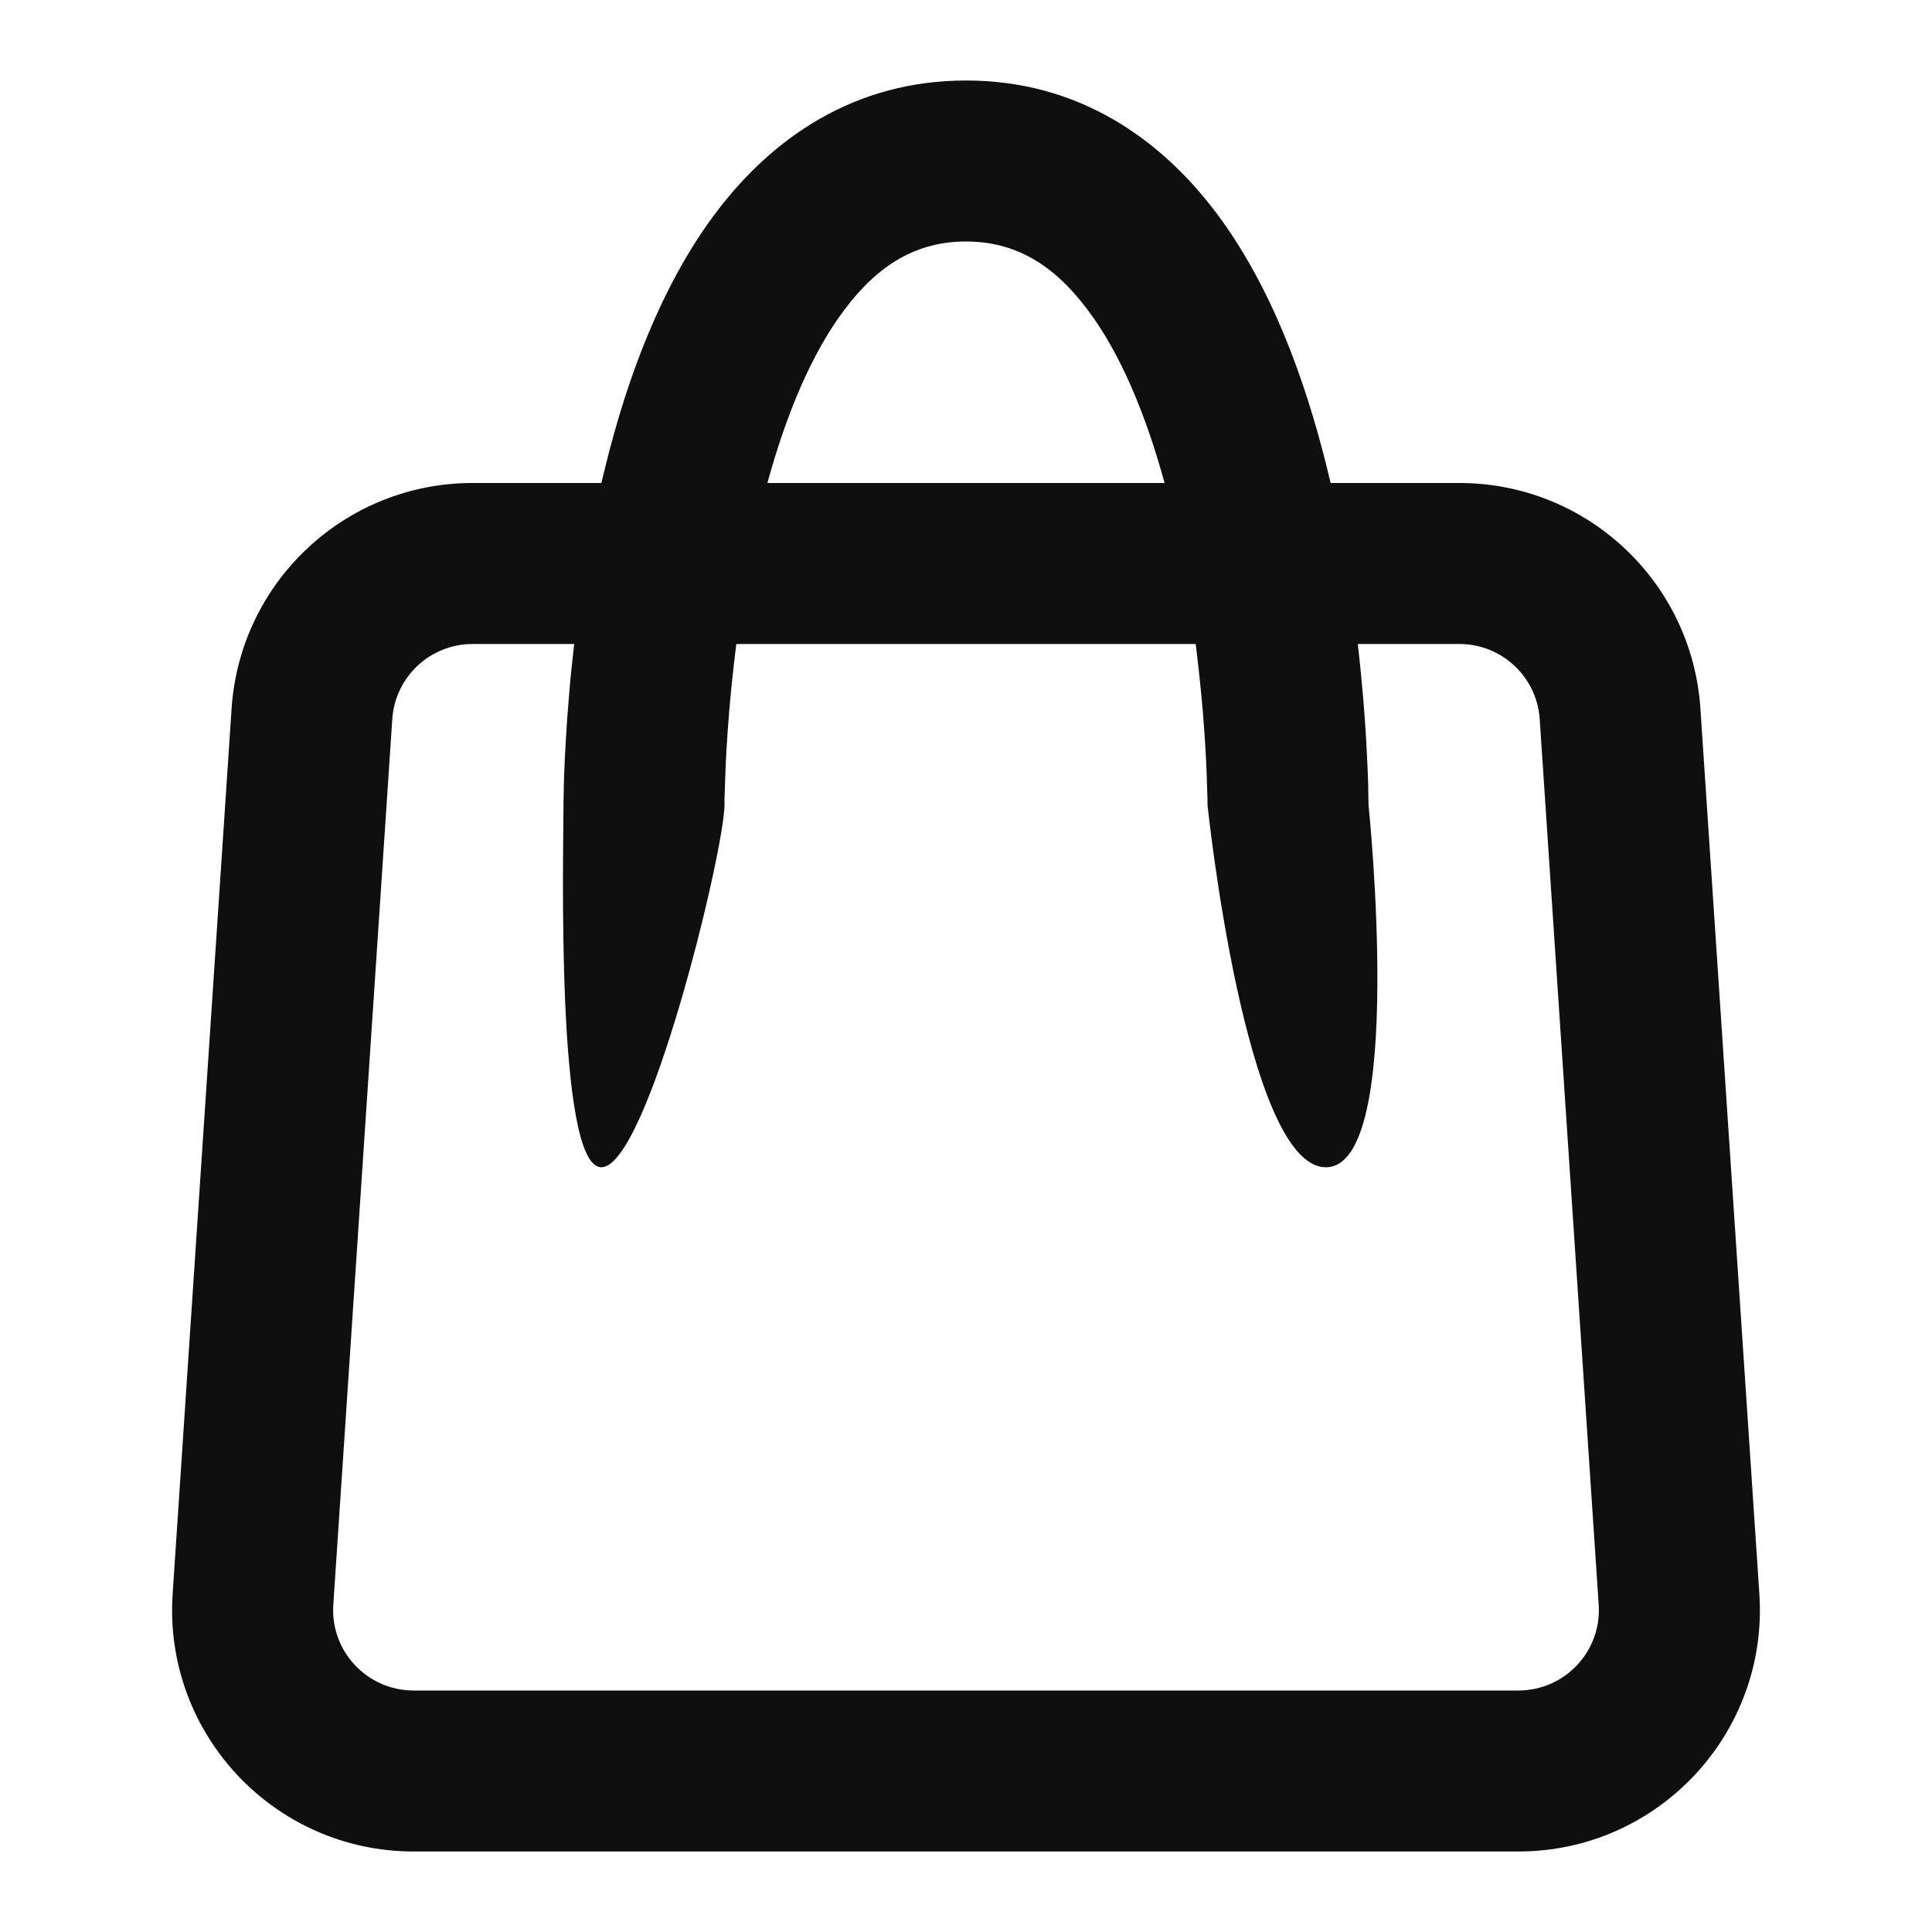
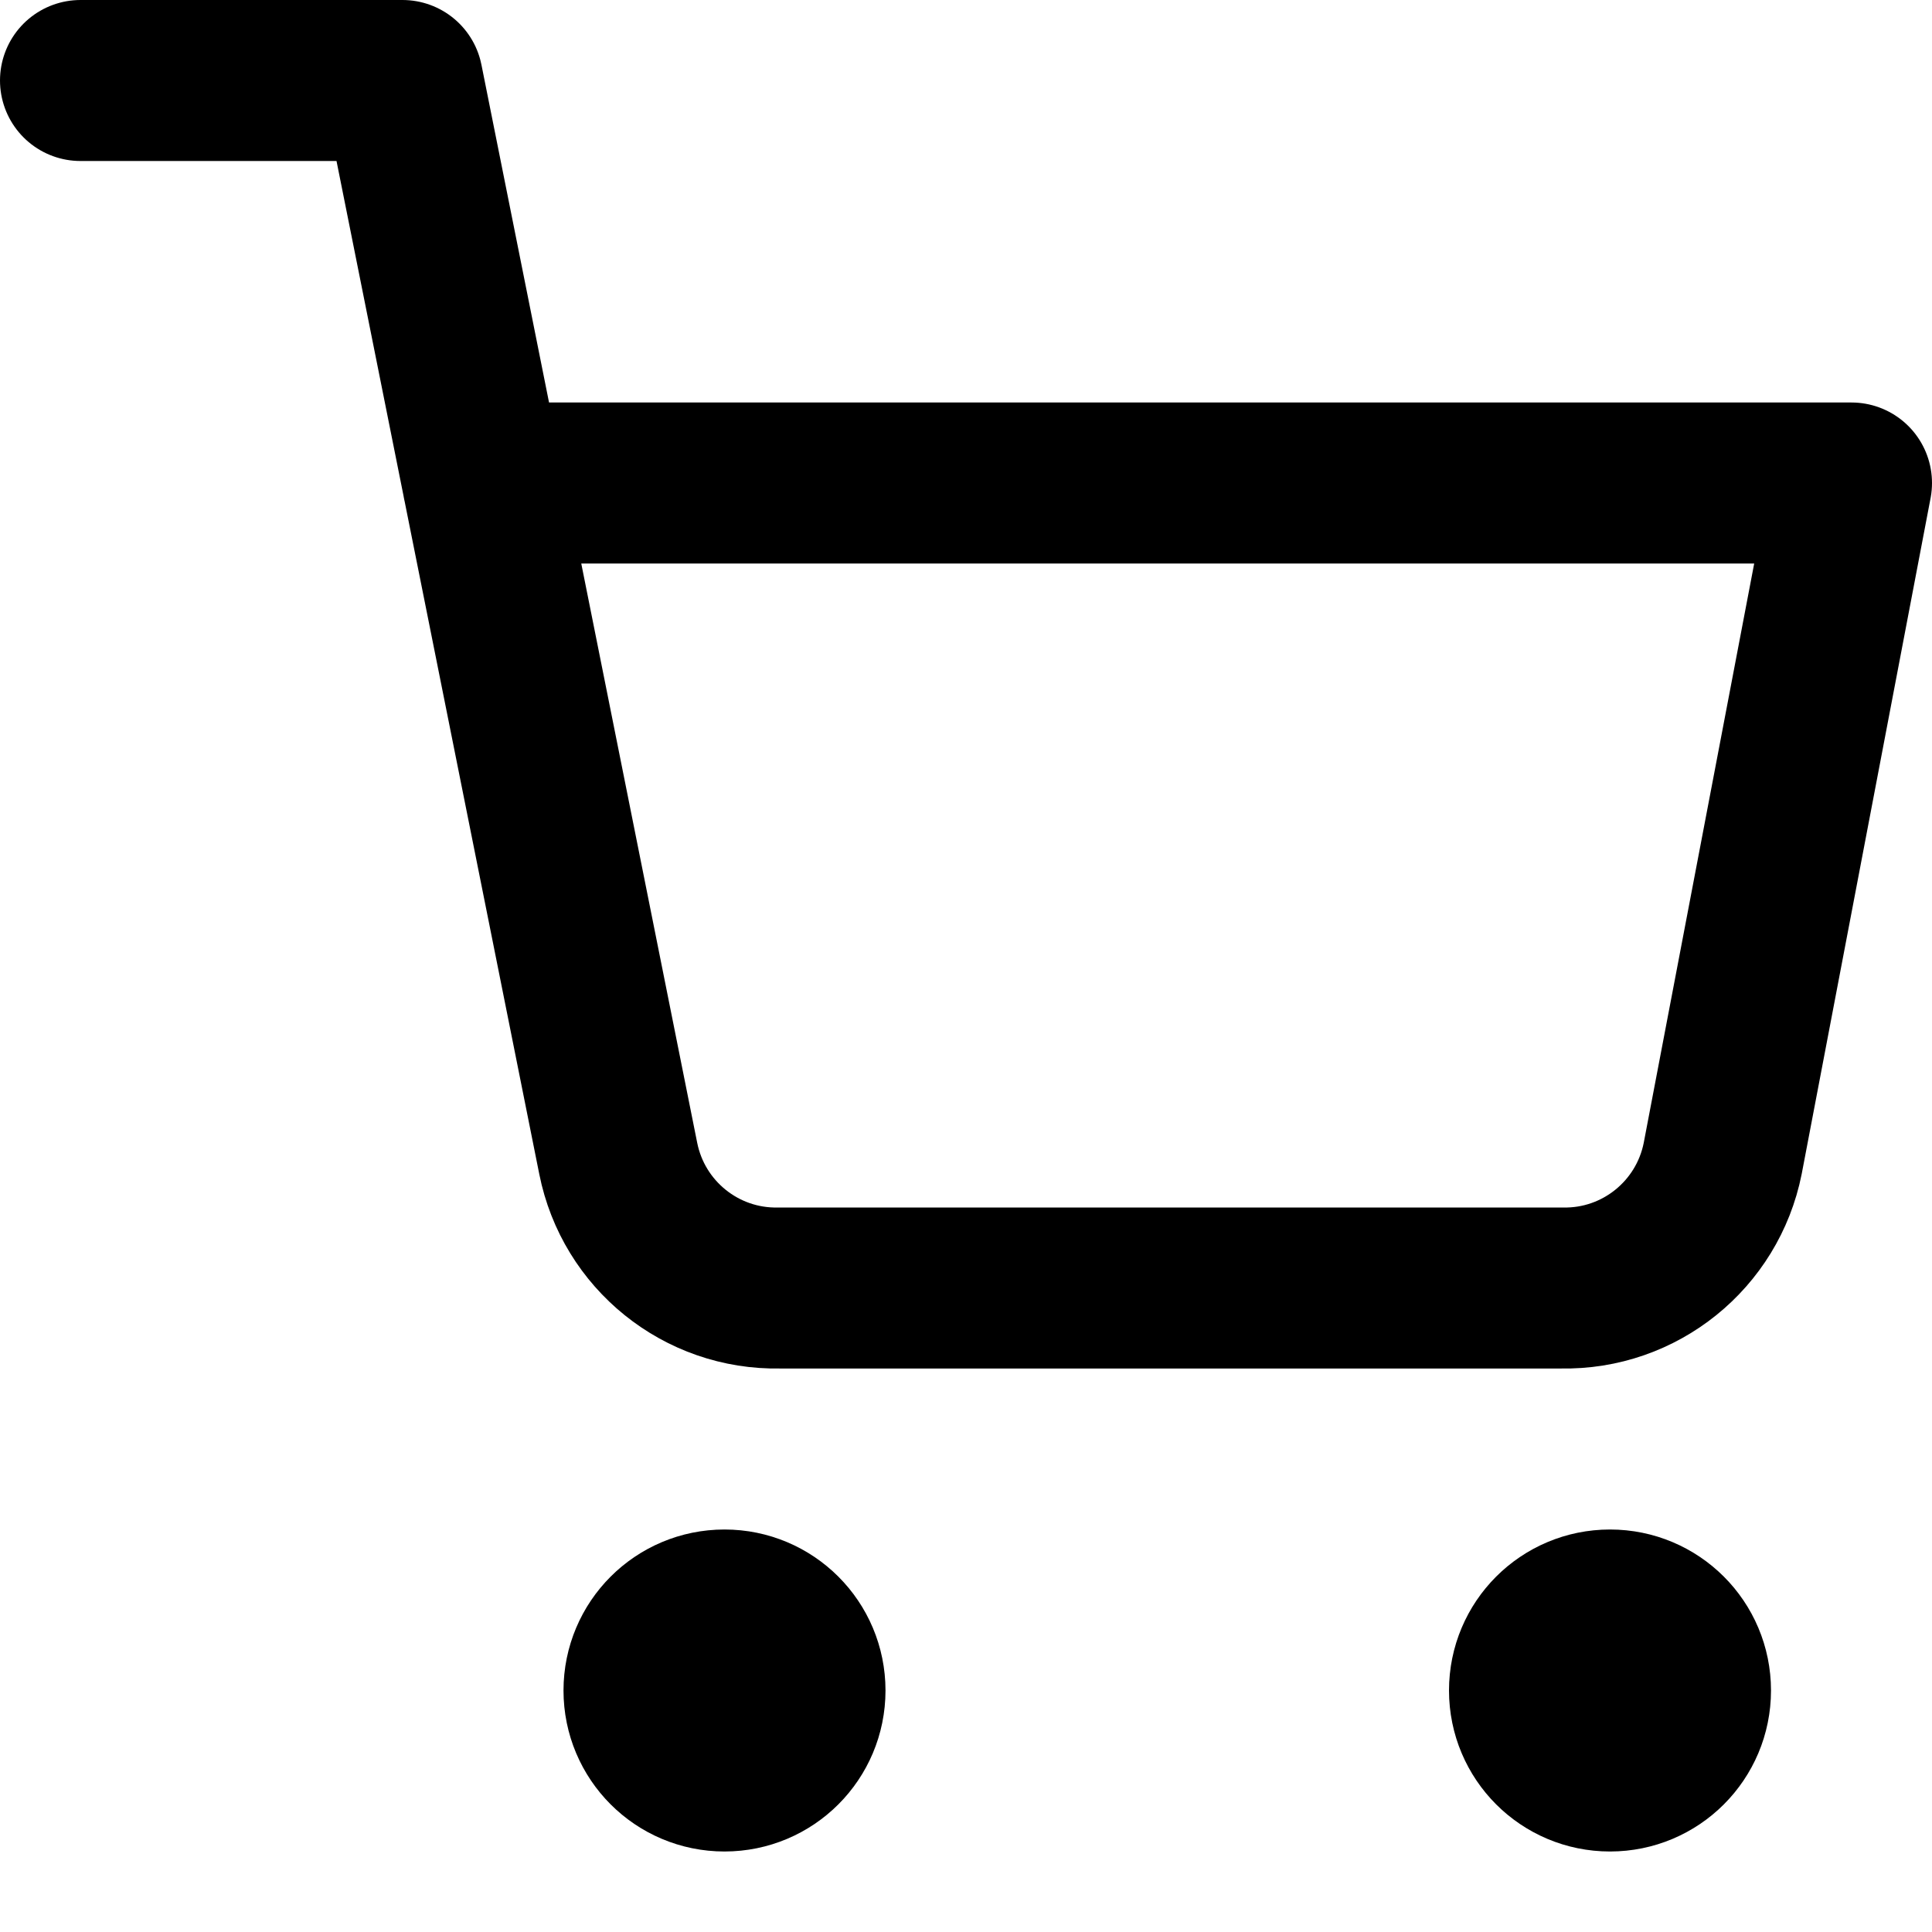
- <svg xmlns="http://www.w3.org/2000/svg" width="48px" height="48px" viewBox="0 0 48 48" version="1.1">
+ <svg xmlns="http://www.w3.org/2000/svg" width="48px" height="px" viewBox="0 0 48 48" version="1.1">
  <g id="surface1">
-     <path style=" stroke:none;fill-rule:evenodd;fill:rgb(5.882%,5.882%,5.882%);fill-opacity:1;" d="M 33.059 12 C 33.02 11.84 32.98 11.676 32.941 11.516 C 32.41 9.402 31.582 7.109 30.227 5.301 C 28.828 3.438 26.785 2 24 2 C 21.215 2 19.172 3.438 17.773 5.301 C 16.418 7.109 15.586 9.402 15.059 11.516 C 15.02 11.676 14.98 11.84 14.941 12 L 11.742 12 C 8.582 12 5.965 14.449 5.754 17.602 L 4.289 39.602 C 4.059 43.062 6.805 46 10.277 46 L 37.723 46 C 41.195 46 43.941 43.062 43.711 39.602 L 42.246 17.602 C 42.035 14.449 39.418 12 36.258 12 Z M 14.941 29 C 16.09 29 17.996 21.137 18 19.996 C 18 19.949 18 19.902 18 19.855 C 18.004 19.75 18.008 19.59 18.016 19.383 C 18.027 18.973 18.059 18.379 18.117 17.668 C 18.16 17.16 18.219 16.598 18.293 16 L 29.707 16 C 29.781 16.598 29.84 17.16 29.883 17.668 C 29.941 18.379 29.973 18.973 29.984 19.383 C 29.992 19.59 29.996 19.75 30 19.855 C 30 19.902 30 19.953 30 20 C 30 20 30.941 29 32.941 29 C 34.941 29 34 19.996 34 19.996 C 34 19.926 34 19.855 33.996 19.785 C 33.996 19.656 33.992 19.473 33.984 19.242 C 33.965 18.777 33.934 18.121 33.867 17.332 C 33.832 16.926 33.789 16.477 33.734 16 L 36.258 16 C 37.312 16 38.184 16.816 38.254 17.867 L 39.719 39.867 C 39.797 41.02 38.883 42 37.723 42 L 10.277 42 C 9.117 42 8.203 41.02 8.281 39.867 L 9.746 17.867 C 9.816 16.816 10.688 16 11.742 16 L 14.266 16 C 14.211 16.477 14.164 16.926 14.133 17.332 C 14.066 18.121 14.035 18.777 14.016 19.242 C 14.008 19.473 14.004 19.656 14.004 19.785 C 14 19.855 14 19.926 14 19.992 C 14 21.133 13.801 29 14.941 29 Z M 19.066 12 L 28.934 12 C 28.469 10.305 27.844 8.789 27.023 7.699 C 26.172 6.562 25.215 6 24 6 C 22.785 6 21.828 6.562 20.977 7.699 C 20.156 8.789 19.531 10.305 19.066 12 Z M 19.066 12 " />
+     <path style="fill:none;stroke-width:2;stroke-linecap:round;stroke-linejoin:round;stroke:rgb(0%,0%,0%);stroke-opacity:1;stroke-miterlimit:4;" d="M 10 21 C 10 21.553 9.553 22 9 22 C 8.447 22 8 21.553 8 21 C 8 20.447 8.447 20 9 20 C 9.553 20 10 20.447 10 21 Z M 10 21 " transform="matrix(2,0,0,2,0,0)" />
+     <path style="fill:none;stroke-width:2;stroke-linecap:round;stroke-linejoin:round;stroke:rgb(0%,0%,0%);stroke-opacity:1;stroke-miterlimit:4;" d="M 21 21 C 21 21.553 20.553 22 20 22 C 19.447 22 19 21.553 19 21 C 19 20.447 19.447 20 20 20 C 20.553 20 21 20.447 21 21 Z M 21 21 " transform="matrix(2,0,0,2,0,0)" />
+     <path style="fill:none;stroke-width:2;stroke-linecap:round;stroke-linejoin:round;stroke:rgb(0%,0%,0%);stroke-opacity:1;stroke-miterlimit:4;" d="M 1 1 L 5 1 L 7.68 14.391 C 7.869 15.34 8.711 16.02 9.68 16 L 19.4 16 C 20.369 16.02 21.211 15.34 21.4 14.391 L 23 6 L 6 6 " transform="matrix(2,0,0,2,0,0)" />
  </g>
</svg>
